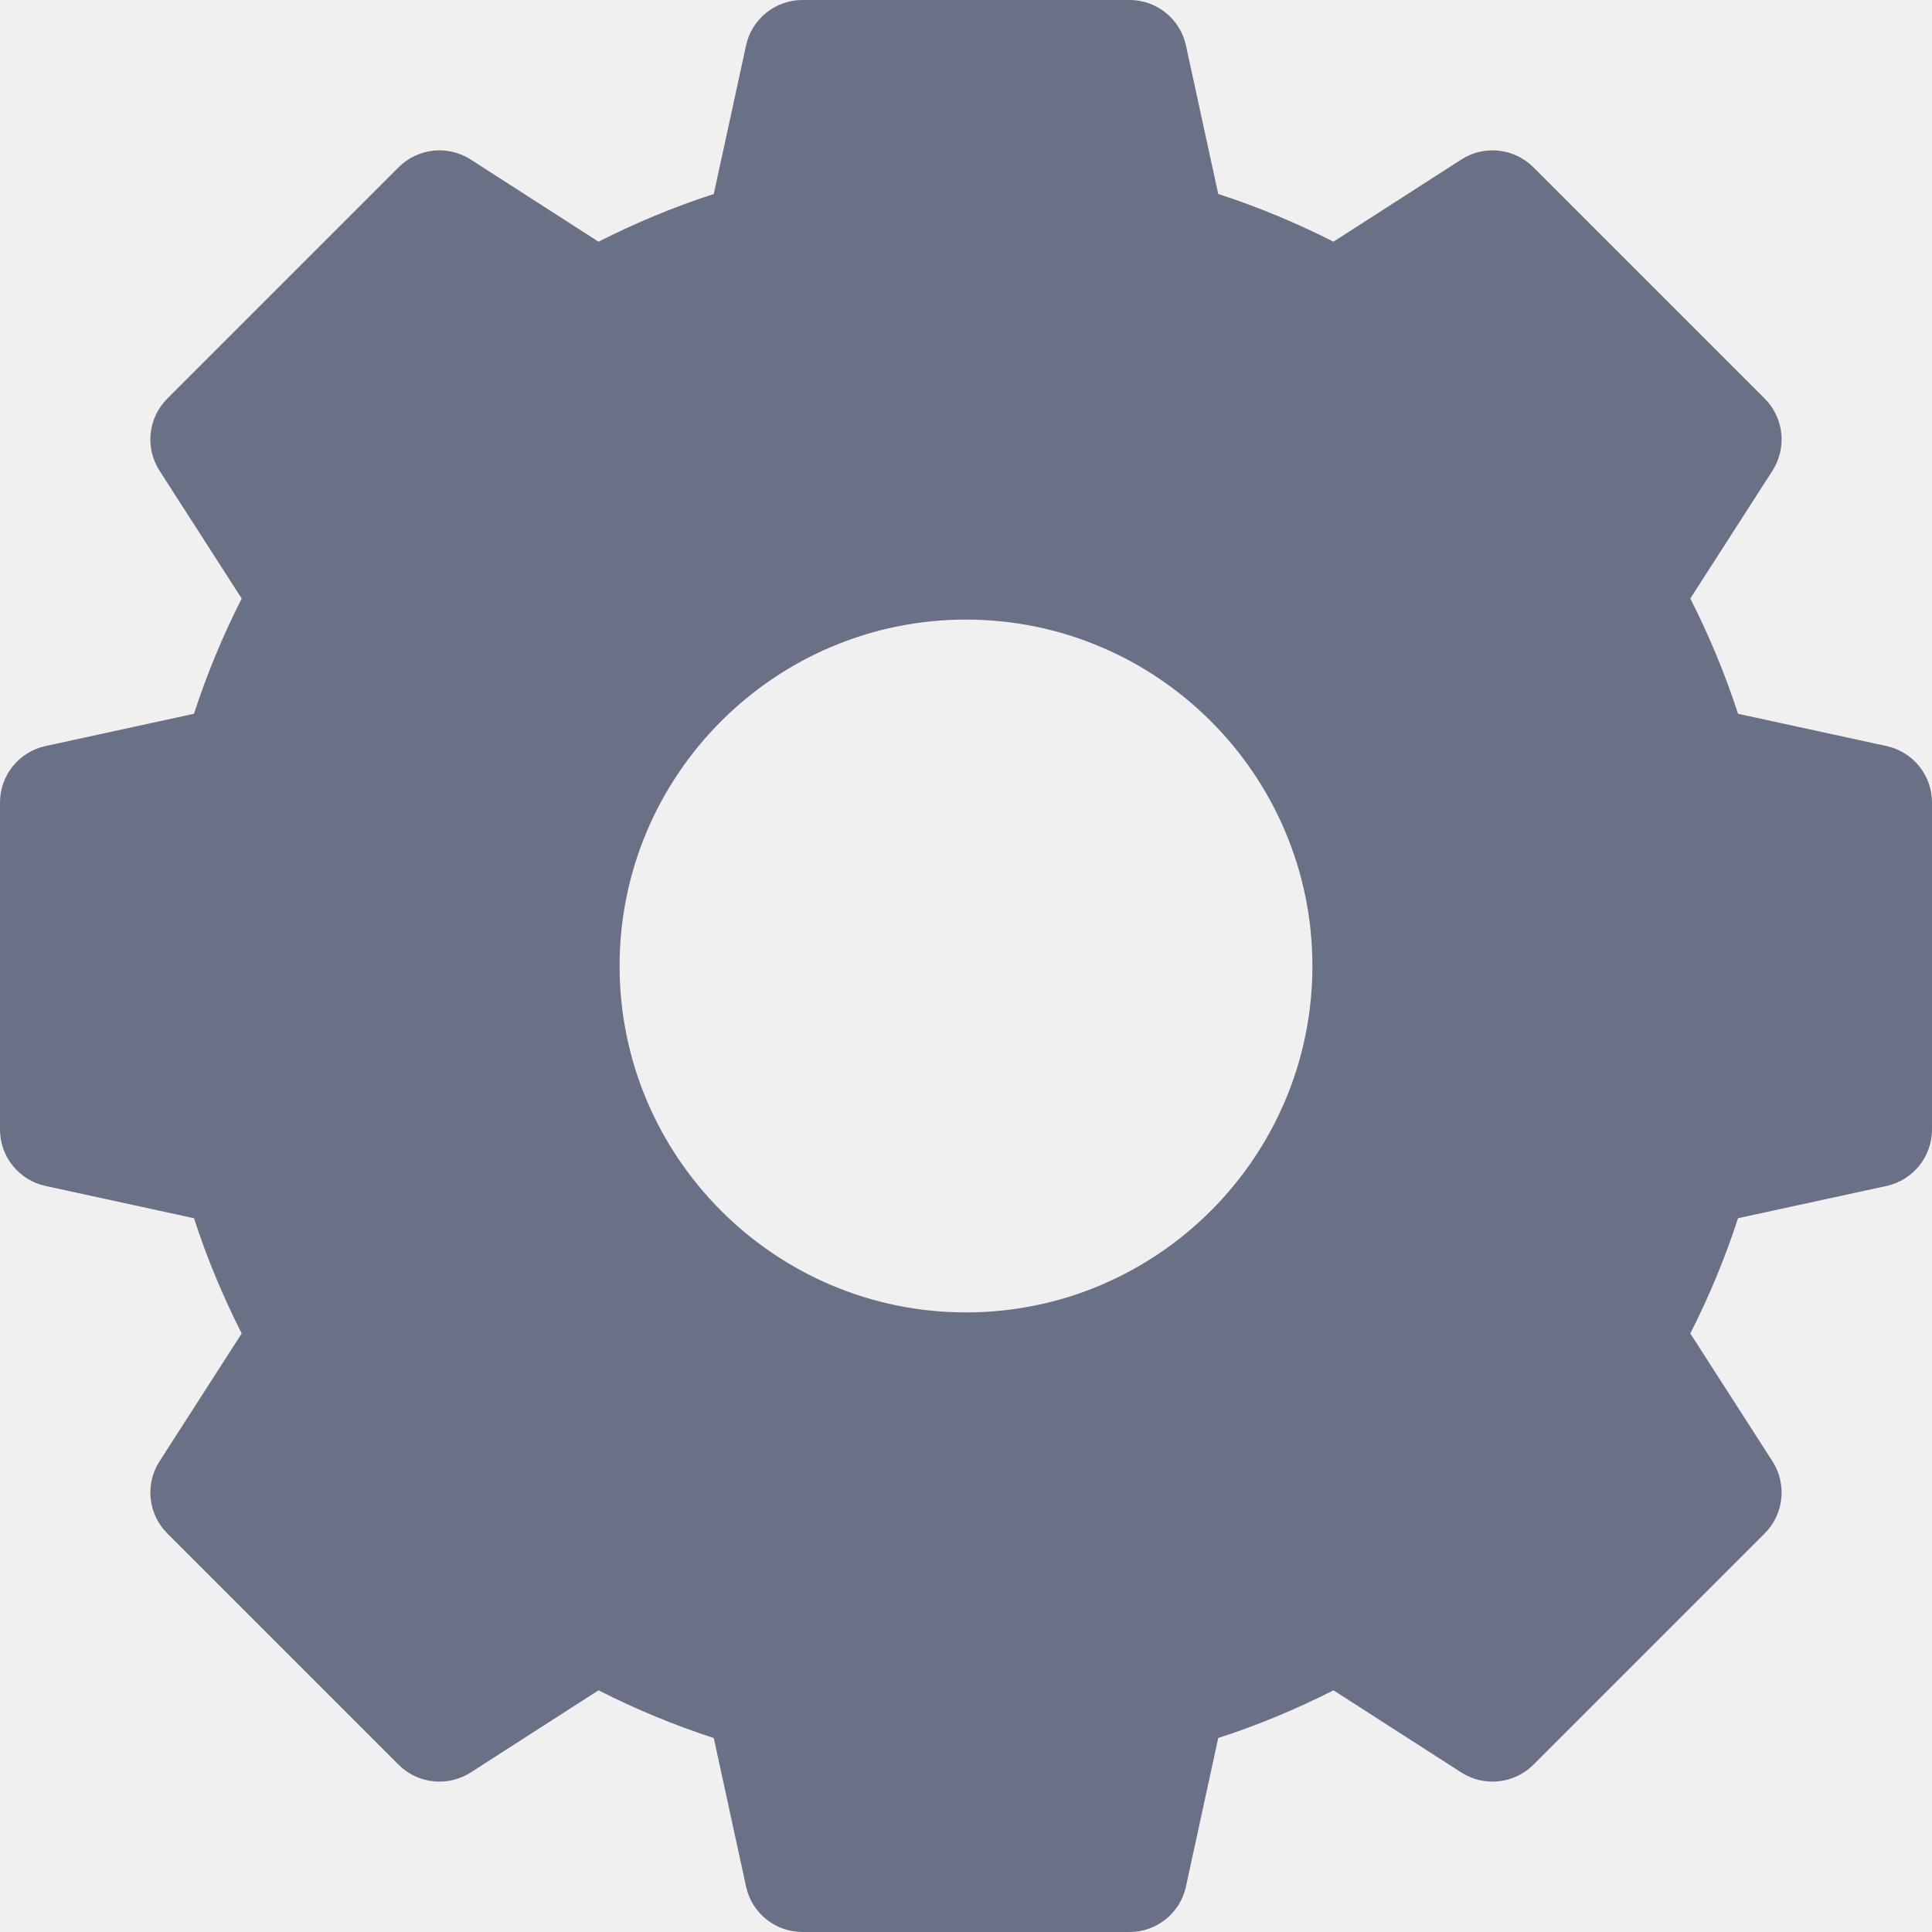
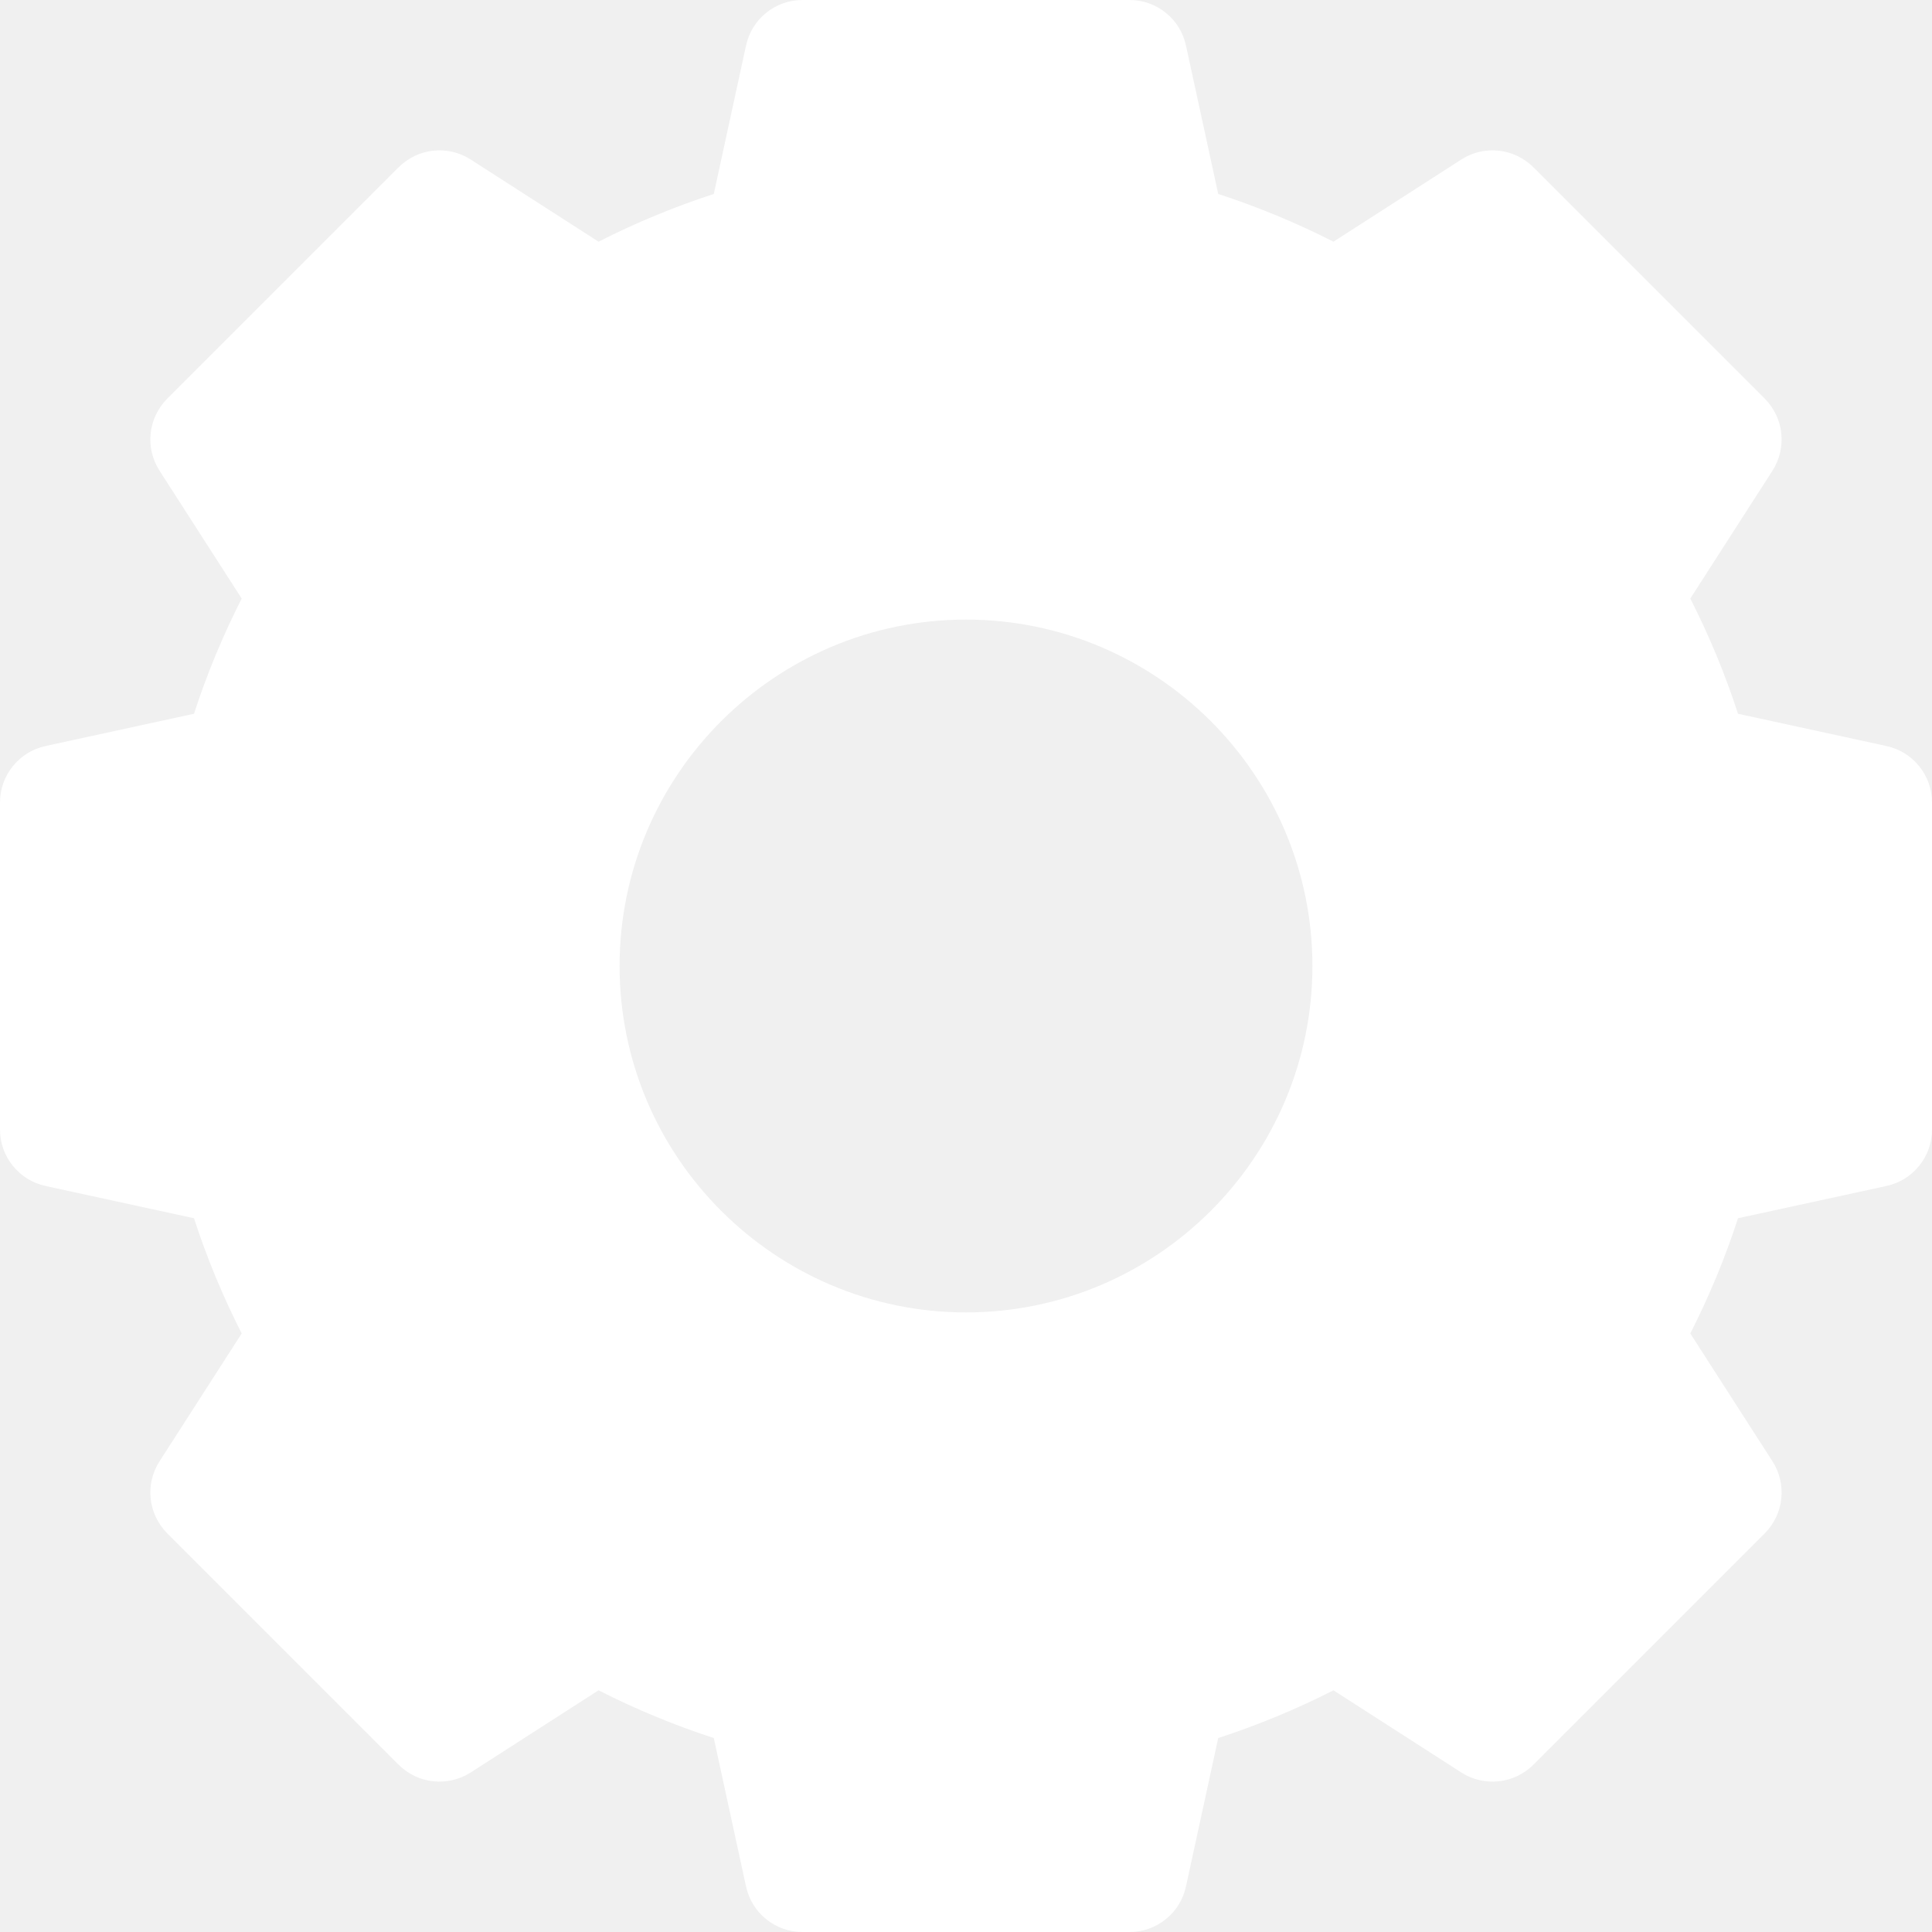
<svg xmlns="http://www.w3.org/2000/svg" width="20" height="20" viewBox="0 0 20 20" fill="none">
-   <path d="M19.529 7.723L17.992 7.389C17.859 6.979 17.693 6.58 17.498 6.196L18.349 4.872C18.5 4.635 18.467 4.325 18.268 4.126L15.874 1.732C15.675 1.533 15.364 1.499 15.128 1.651L13.804 2.502C13.42 2.307 13.021 2.141 12.611 2.008L12.277 0.471C12.218 0.196 11.974 0 11.693 0H8.307C8.026 0 7.782 0.196 7.723 0.471L7.389 2.008C6.979 2.141 6.58 2.307 6.196 2.502L4.872 1.651C4.635 1.499 4.325 1.533 4.126 1.732L1.732 4.126C1.533 4.325 1.499 4.635 1.651 4.872L2.502 6.196C2.307 6.58 2.141 6.979 2.008 7.389L0.471 7.723C0.196 7.783 0 8.026 0 8.307V11.693C0 11.974 0.196 12.217 0.471 12.277L2.008 12.611C2.141 13.021 2.307 13.42 2.502 13.804L1.651 15.128C1.499 15.364 1.533 15.675 1.732 15.874L4.126 18.268C4.325 18.467 4.635 18.5 4.872 18.349L6.196 17.498C6.58 17.693 6.979 17.859 7.389 17.992L7.723 19.529C7.782 19.804 8.026 20 8.307 20H11.693C11.974 20 12.218 19.804 12.277 19.529L12.611 17.992C13.021 17.859 13.42 17.693 13.804 17.498L15.128 18.349C15.364 18.5 15.675 18.467 15.874 18.268L18.268 15.874C18.467 15.675 18.5 15.364 18.349 15.128L17.498 13.804C17.693 13.42 17.859 13.021 17.992 12.611L19.529 12.277C19.804 12.217 20 11.974 20 11.693V8.307C20 8.026 19.804 7.783 19.529 7.723ZM13.586 10C13.586 11.977 11.977 13.586 10 13.586C8.023 13.586 6.414 11.977 6.414 10C6.414 8.023 8.023 6.414 10 6.414C11.977 6.414 13.586 8.023 13.586 10Z" fill="#6A7187" />
+   <path d="M19.529 7.723L17.992 7.389C17.859 6.979 17.693 6.58 17.498 6.196L18.349 4.872C18.5 4.635 18.467 4.325 18.268 4.126L15.874 1.732C15.675 1.533 15.364 1.499 15.128 1.651L13.804 2.502C13.42 2.307 13.021 2.141 12.611 2.008L12.277 0.471C12.218 0.196 11.974 0 11.693 0H8.307C8.026 0 7.782 0.196 7.723 0.471L7.389 2.008C6.979 2.141 6.58 2.307 6.196 2.502L4.872 1.651C4.635 1.499 4.325 1.533 4.126 1.732L1.732 4.126C1.533 4.325 1.499 4.635 1.651 4.872L2.502 6.196C2.307 6.58 2.141 6.979 2.008 7.389L0.471 7.723C0.196 7.783 0 8.026 0 8.307V11.693C0 11.974 0.196 12.217 0.471 12.277L2.008 12.611C2.141 13.021 2.307 13.42 2.502 13.804L1.651 15.128C1.499 15.364 1.533 15.675 1.732 15.874L4.126 18.268C4.325 18.467 4.635 18.5 4.872 18.349L6.196 17.498C6.58 17.693 6.979 17.859 7.389 17.992L7.723 19.529C7.782 19.804 8.026 20 8.307 20H11.693C11.974 20 12.218 19.804 12.277 19.529L12.611 17.992C13.021 17.859 13.42 17.693 13.804 17.498L15.128 18.349C15.364 18.5 15.675 18.467 15.874 18.268L18.268 15.874C18.467 15.675 18.5 15.364 18.349 15.128L17.498 13.804C17.693 13.42 17.859 13.021 17.992 12.611L19.529 12.277C19.804 12.217 20 11.974 20 11.693V8.307C20 8.026 19.804 7.783 19.529 7.723ZM13.586 10C13.586 11.977 11.977 13.586 10 13.586C8.023 13.586 6.414 11.977 6.414 10C6.414 8.023 8.023 6.414 10 6.414C11.977 6.414 13.586 8.023 13.586 10Z" fill="white" />
</svg>
